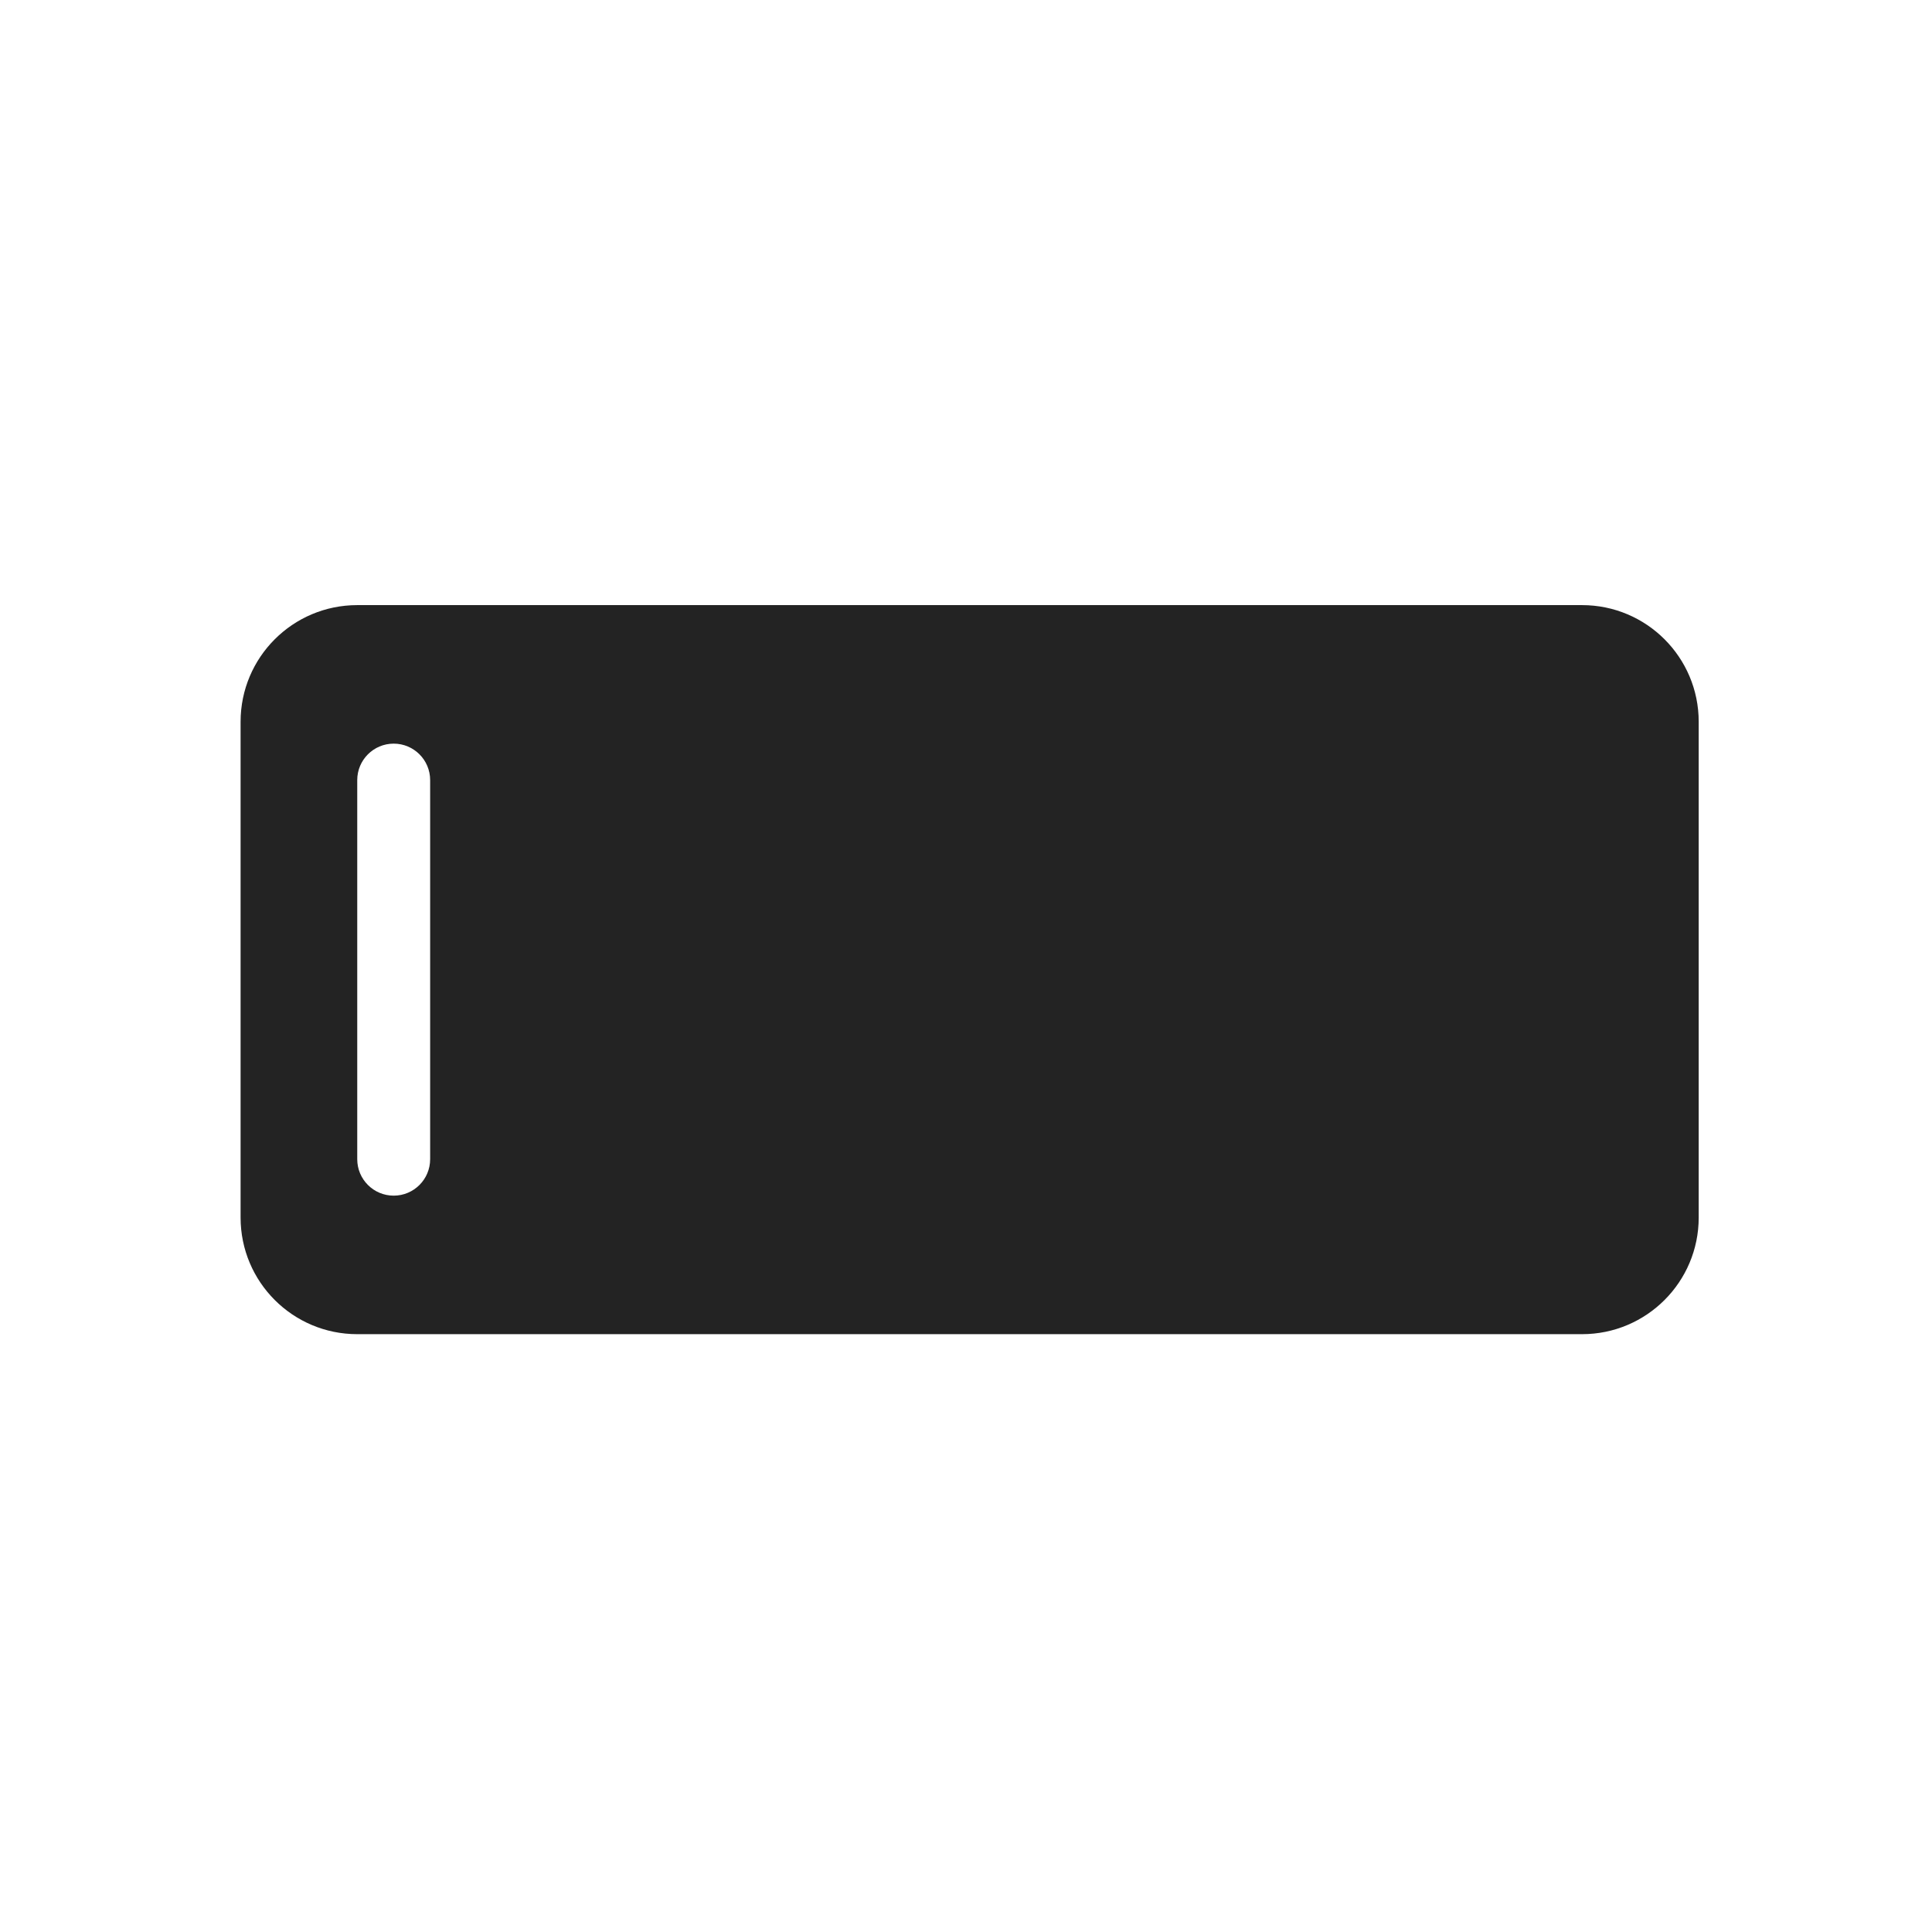
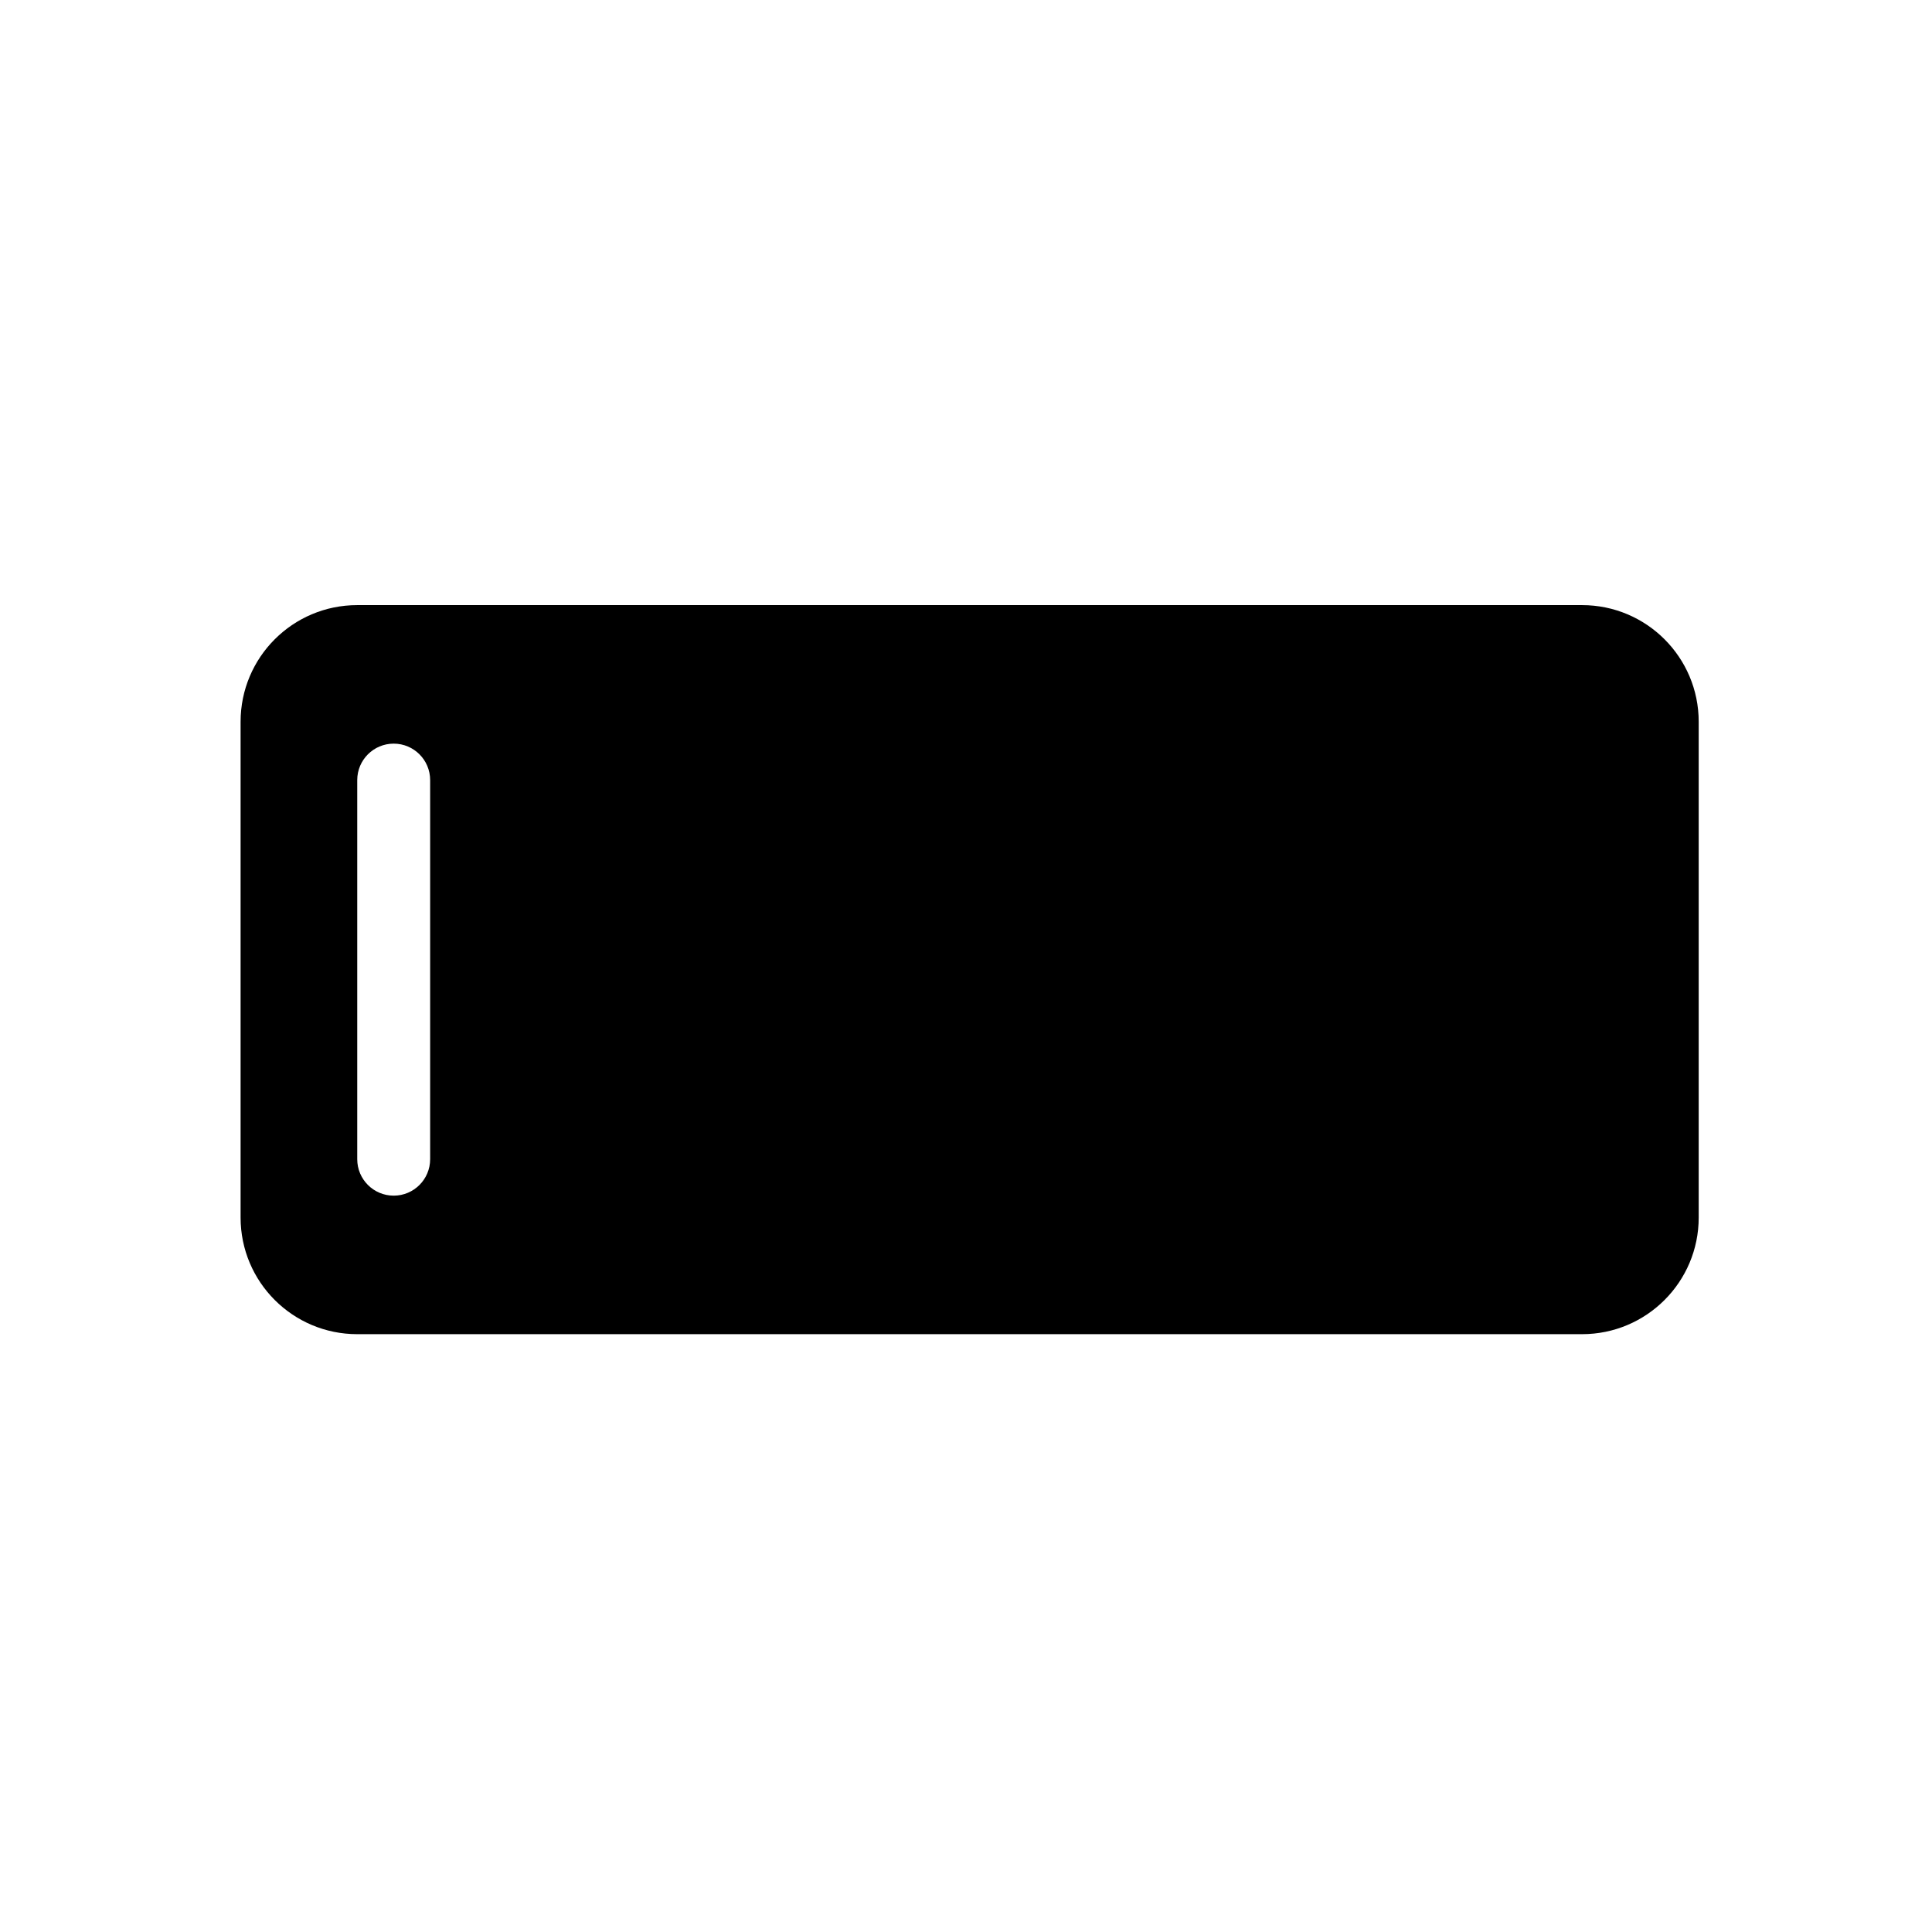
- <svg xmlns="http://www.w3.org/2000/svg" width="265" height="265" viewBox="0 0 265 265" fill="none">
-   <path fill-rule="evenodd" clip-rule="evenodd" d="M233 99C233 90.163 225.837 83 217 83L49 83C40.163 83 33 90.163 33 99L33 167C33 175.837 40.163 183 49 183L217 183C225.837 183 233 175.837 233 167V99ZM54 102C51.239 102 49 104.239 49 107L49 159C49 161.761 51.239 164 54 164C56.761 164 59 161.761 59 159L59 107C59 104.239 56.761 102 54 102Z" fill="#232323" />
+ <svg xmlns="http://www.w3.org/2000/svg" width="265" height="265" viewBox="0 0 265 265">
+   <path fill-rule="evenodd" clip-rule="evenodd" d="M233 99C233 90.163 225.837 83 217 83L49 83C40.163 83 33 90.163 33 99L33 167C33 175.837 40.163 183 49 183L217 183C225.837 183 233 175.837 233 167V99ZM54 102C51.239 102 49 104.239 49 107L49 159C49 161.761 51.239 164 54 164C56.761 164 59 161.761 59 159L59 107C59 104.239 56.761 102 54 102Z" />
</svg>
